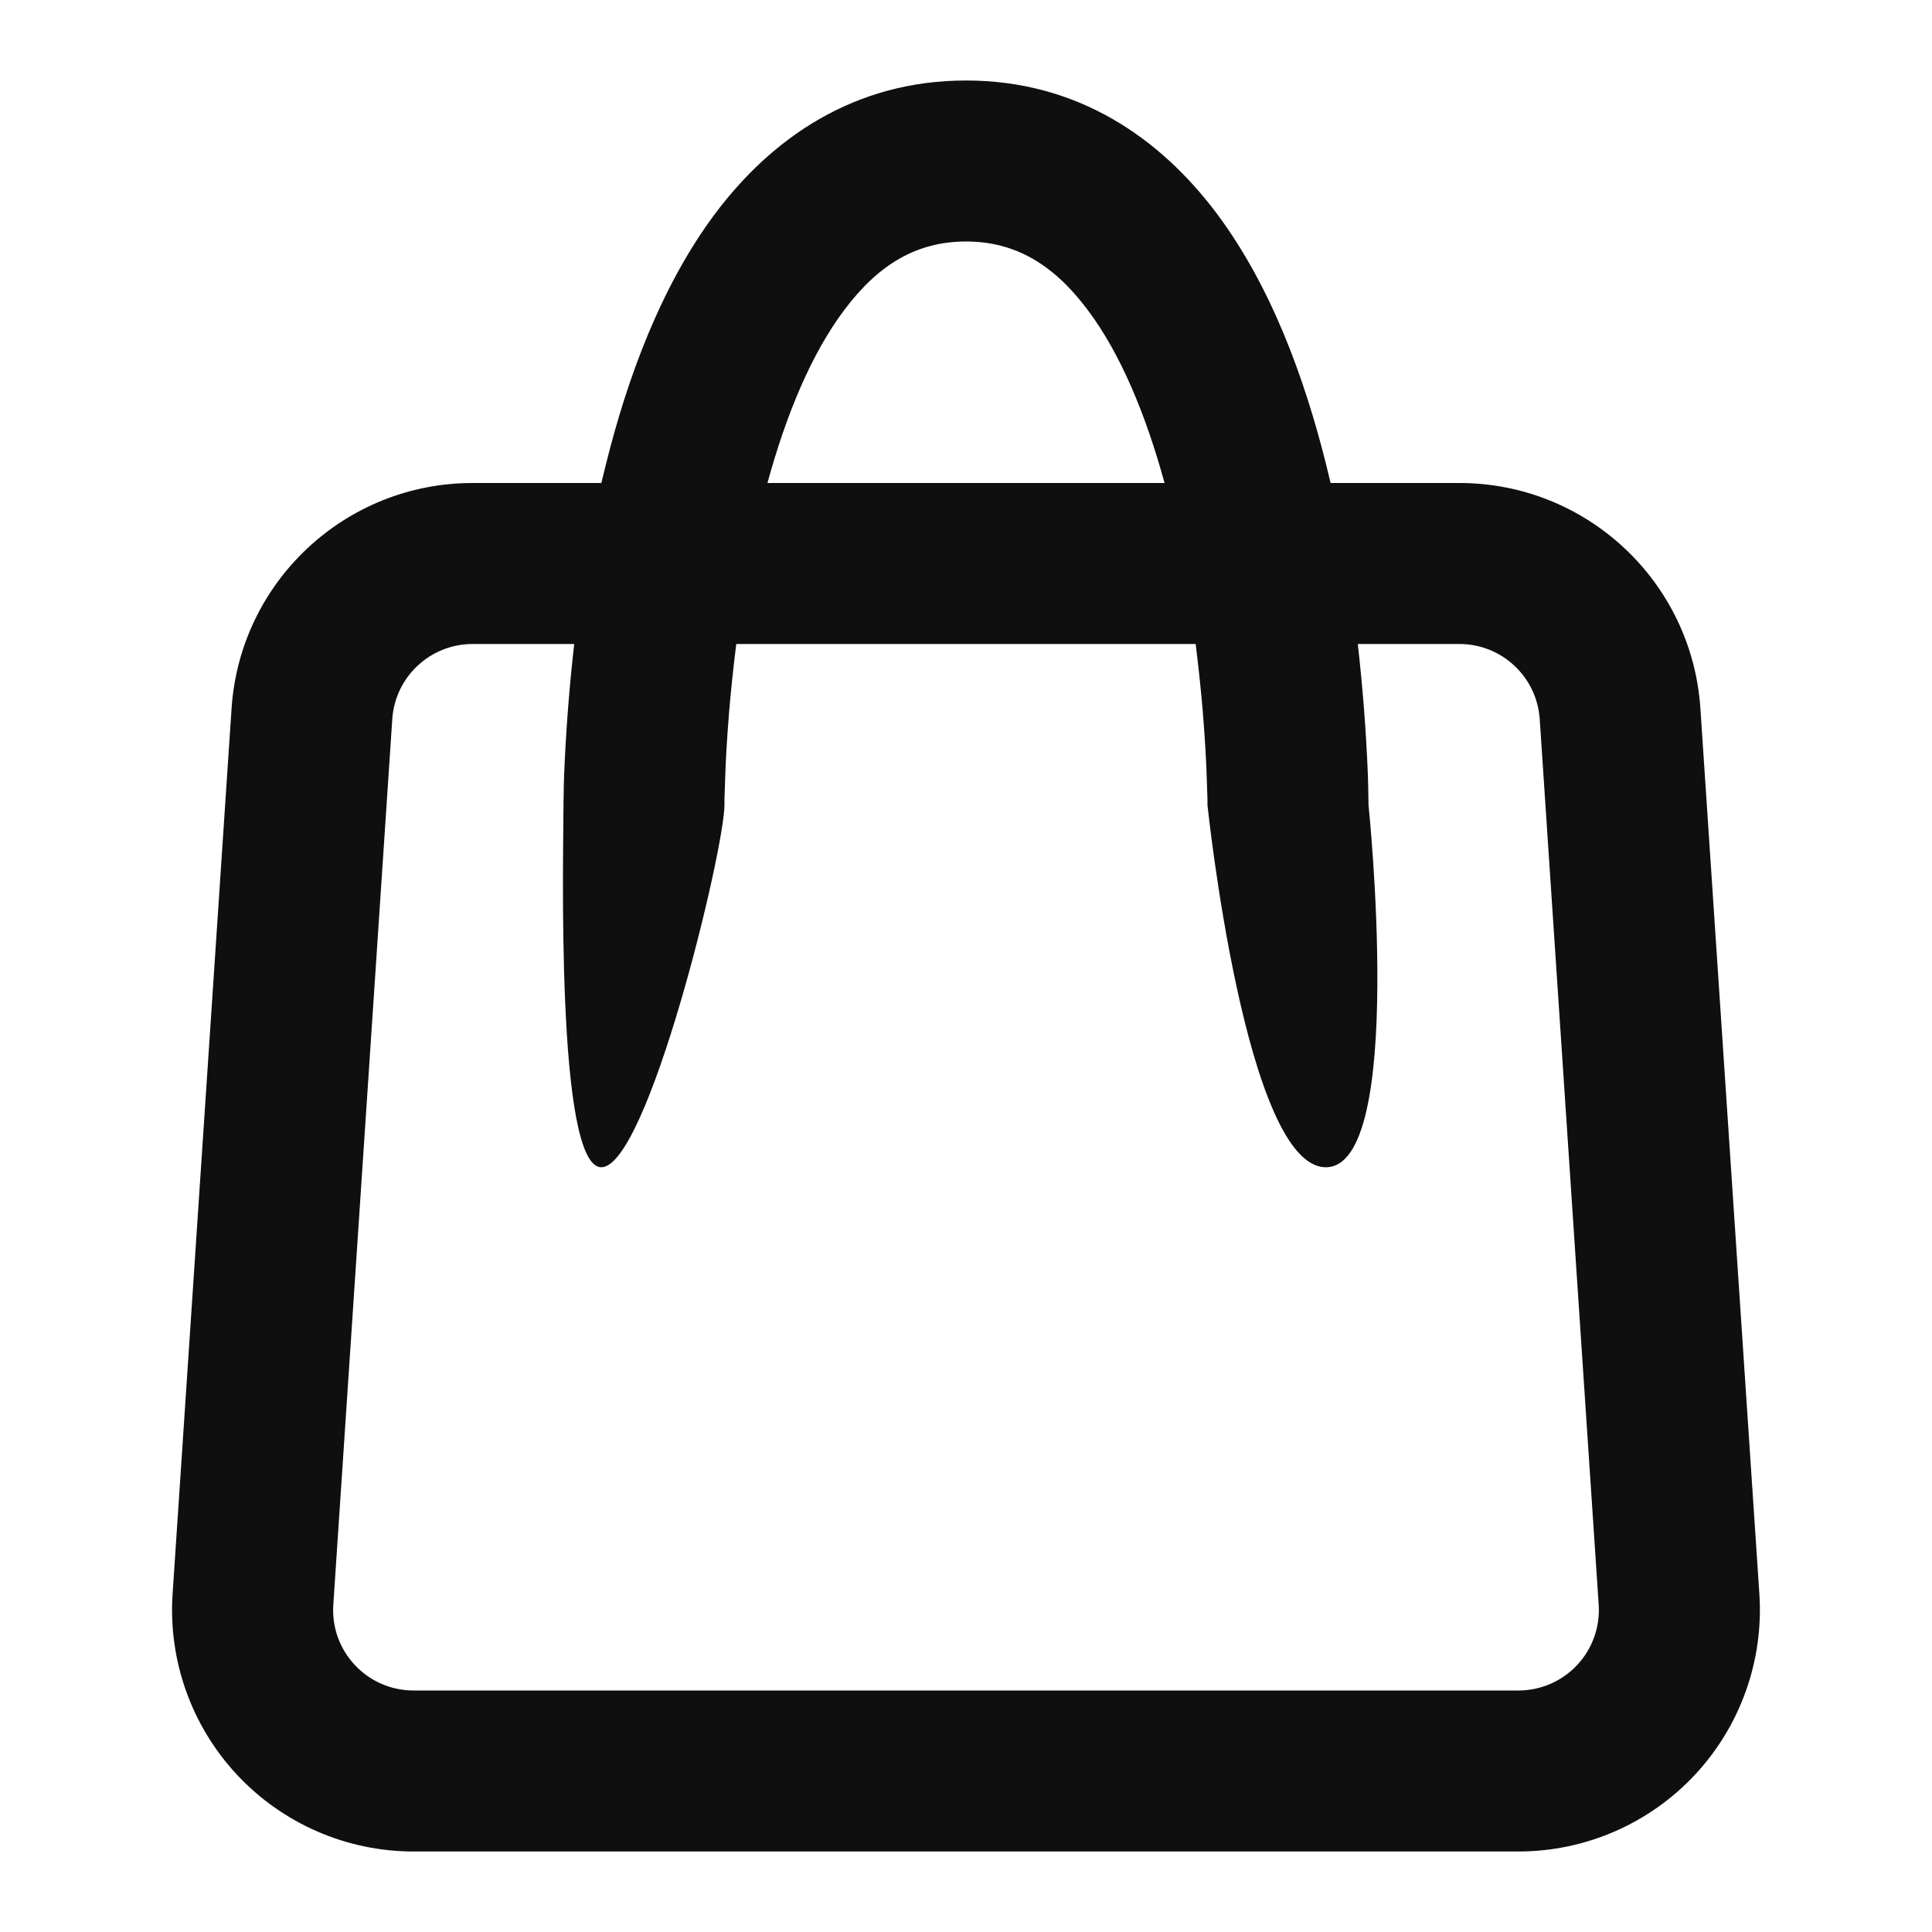
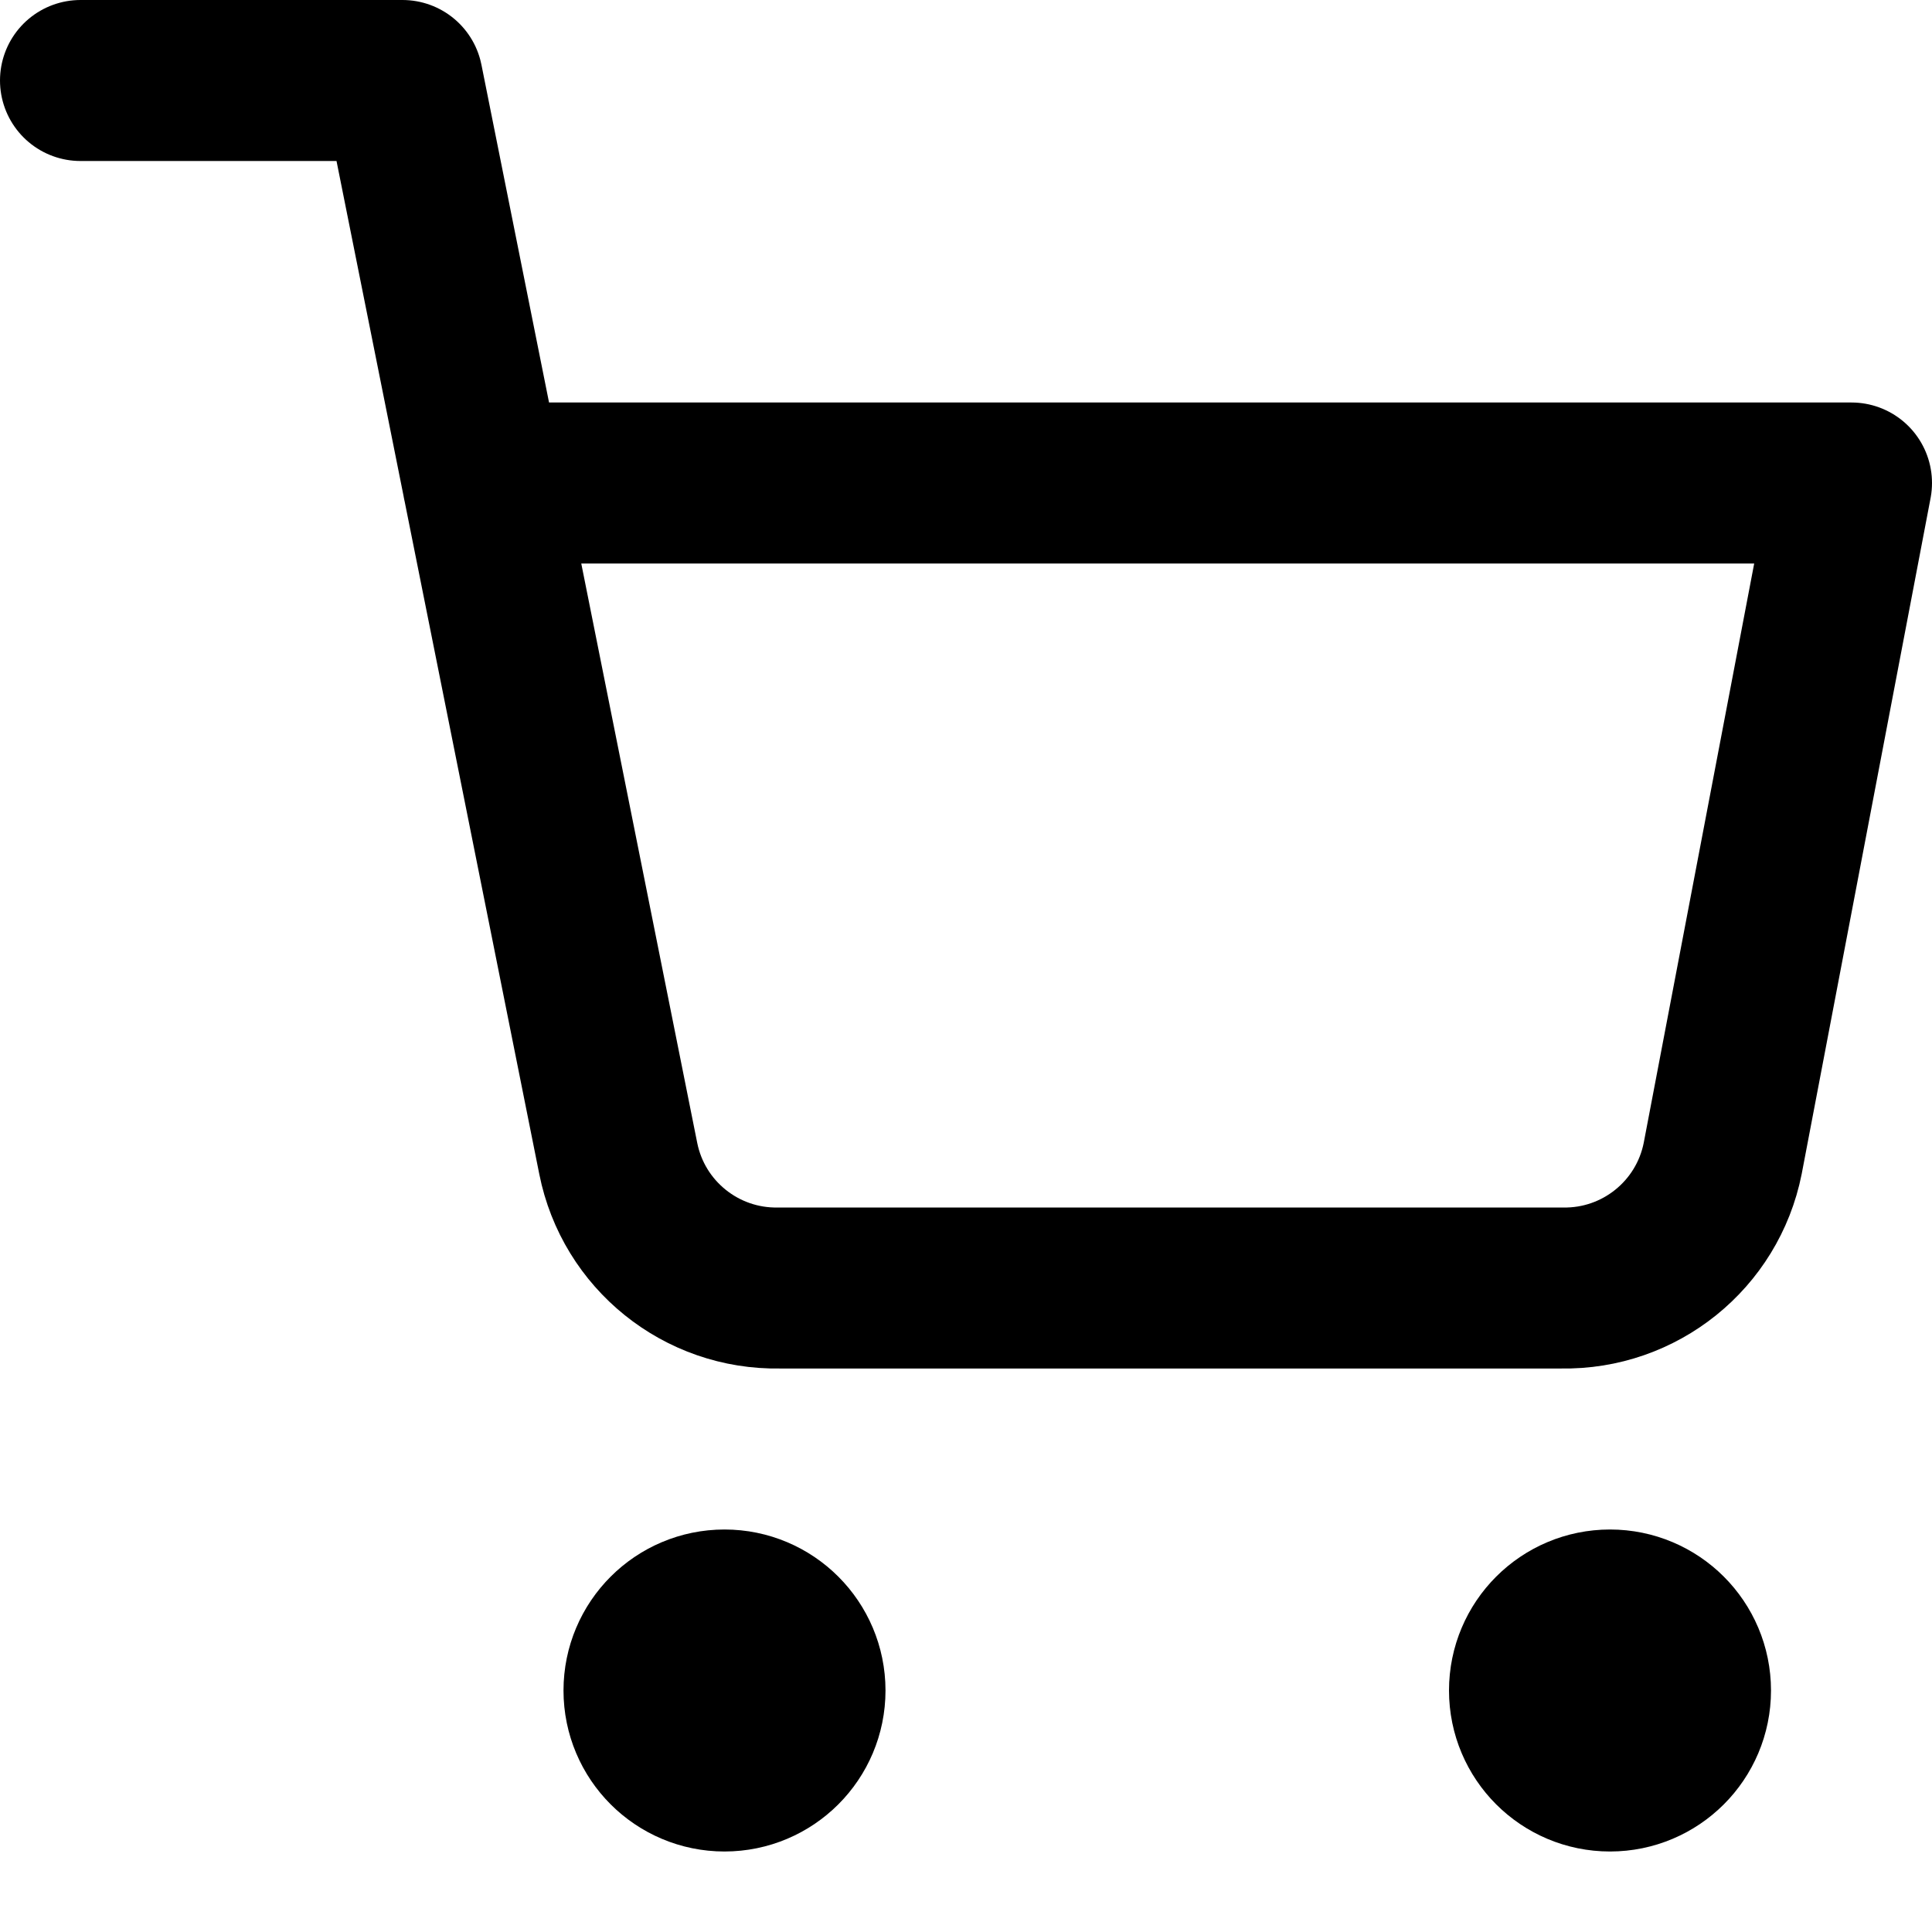
- <svg xmlns="http://www.w3.org/2000/svg" width="48" height="48">
-   <path d="M33.059 12l-.118-.484c-.53-2.114-1.359-4.407-2.714-6.215C28.828 3.437 26.785 2 24 2s-4.828 1.438-6.227 3.3c-1.355 1.81-2.187 4.102-2.714 6.216L14.94 12h-3.199a6.001 6.001 0 00-5.988 5.602l-1.465 22A6.001 6.001 0 0010.277 46h27.446a6.001 6.001 0 005.988-6.398l-1.465-22A6.001 6.001 0 0036.258 12zM14.94 29c1.149 0 3.055-7.863 3.059-9.004v-.14l.016-.473c.011-.41.043-1.004.101-1.715.043-.508.102-1.07.176-1.668h11.414c.074.598.133 1.16.176 1.668.058.71.09 1.305.101 1.715l.016.472V20s.941 9 2.941 9S34 19.996 34 19.996c0-.07 0-.14-.004-.21 0-.13-.004-.313-.012-.544a44.59 44.59 0 00-.25-3.242h2.524a2 2 0 011.996 1.867l1.465 22A1.999 1.999 0 0137.723 42H10.277c-1.16 0-2.074-.98-1.996-2.133l1.465-22A2 2 0 0111.742 16h2.524a44.59 44.59 0 00-.25 3.242c-.008.23-.012.414-.012.543-.004.07-.004.14-.004.207 0 1.14-.2 9.008.941 9.008zm4.125-17h9.868c-.465-1.695-1.09-3.21-1.91-4.3C26.171 6.561 25.213 6 24 6c-1.215 0-2.172.563-3.023 1.7-.82 1.09-1.446 2.605-1.91 4.3zm0 0" fill-rule="evenodd" fill="#0f0f0f" />
+ <svg xmlns="http://www.w3.org/2000/svg" width="48" height="px" viewBox="0 0 48 48">
+   <path d="M20 42a1.999 1.999 0 11-4 0 1.999 1.999 0 114 0zm22 0a1.999 1.999 0 11-4 0 1.999 1.999 0 114 0zM2 2h8l5.36 26.781a4 4 0 004 3.219H38.8a4 4 0 004-3.219L46 12H12" stroke-width="4" fill="none" stroke-linecap="round" stroke-linejoin="round" stroke="#000" />
</svg>
